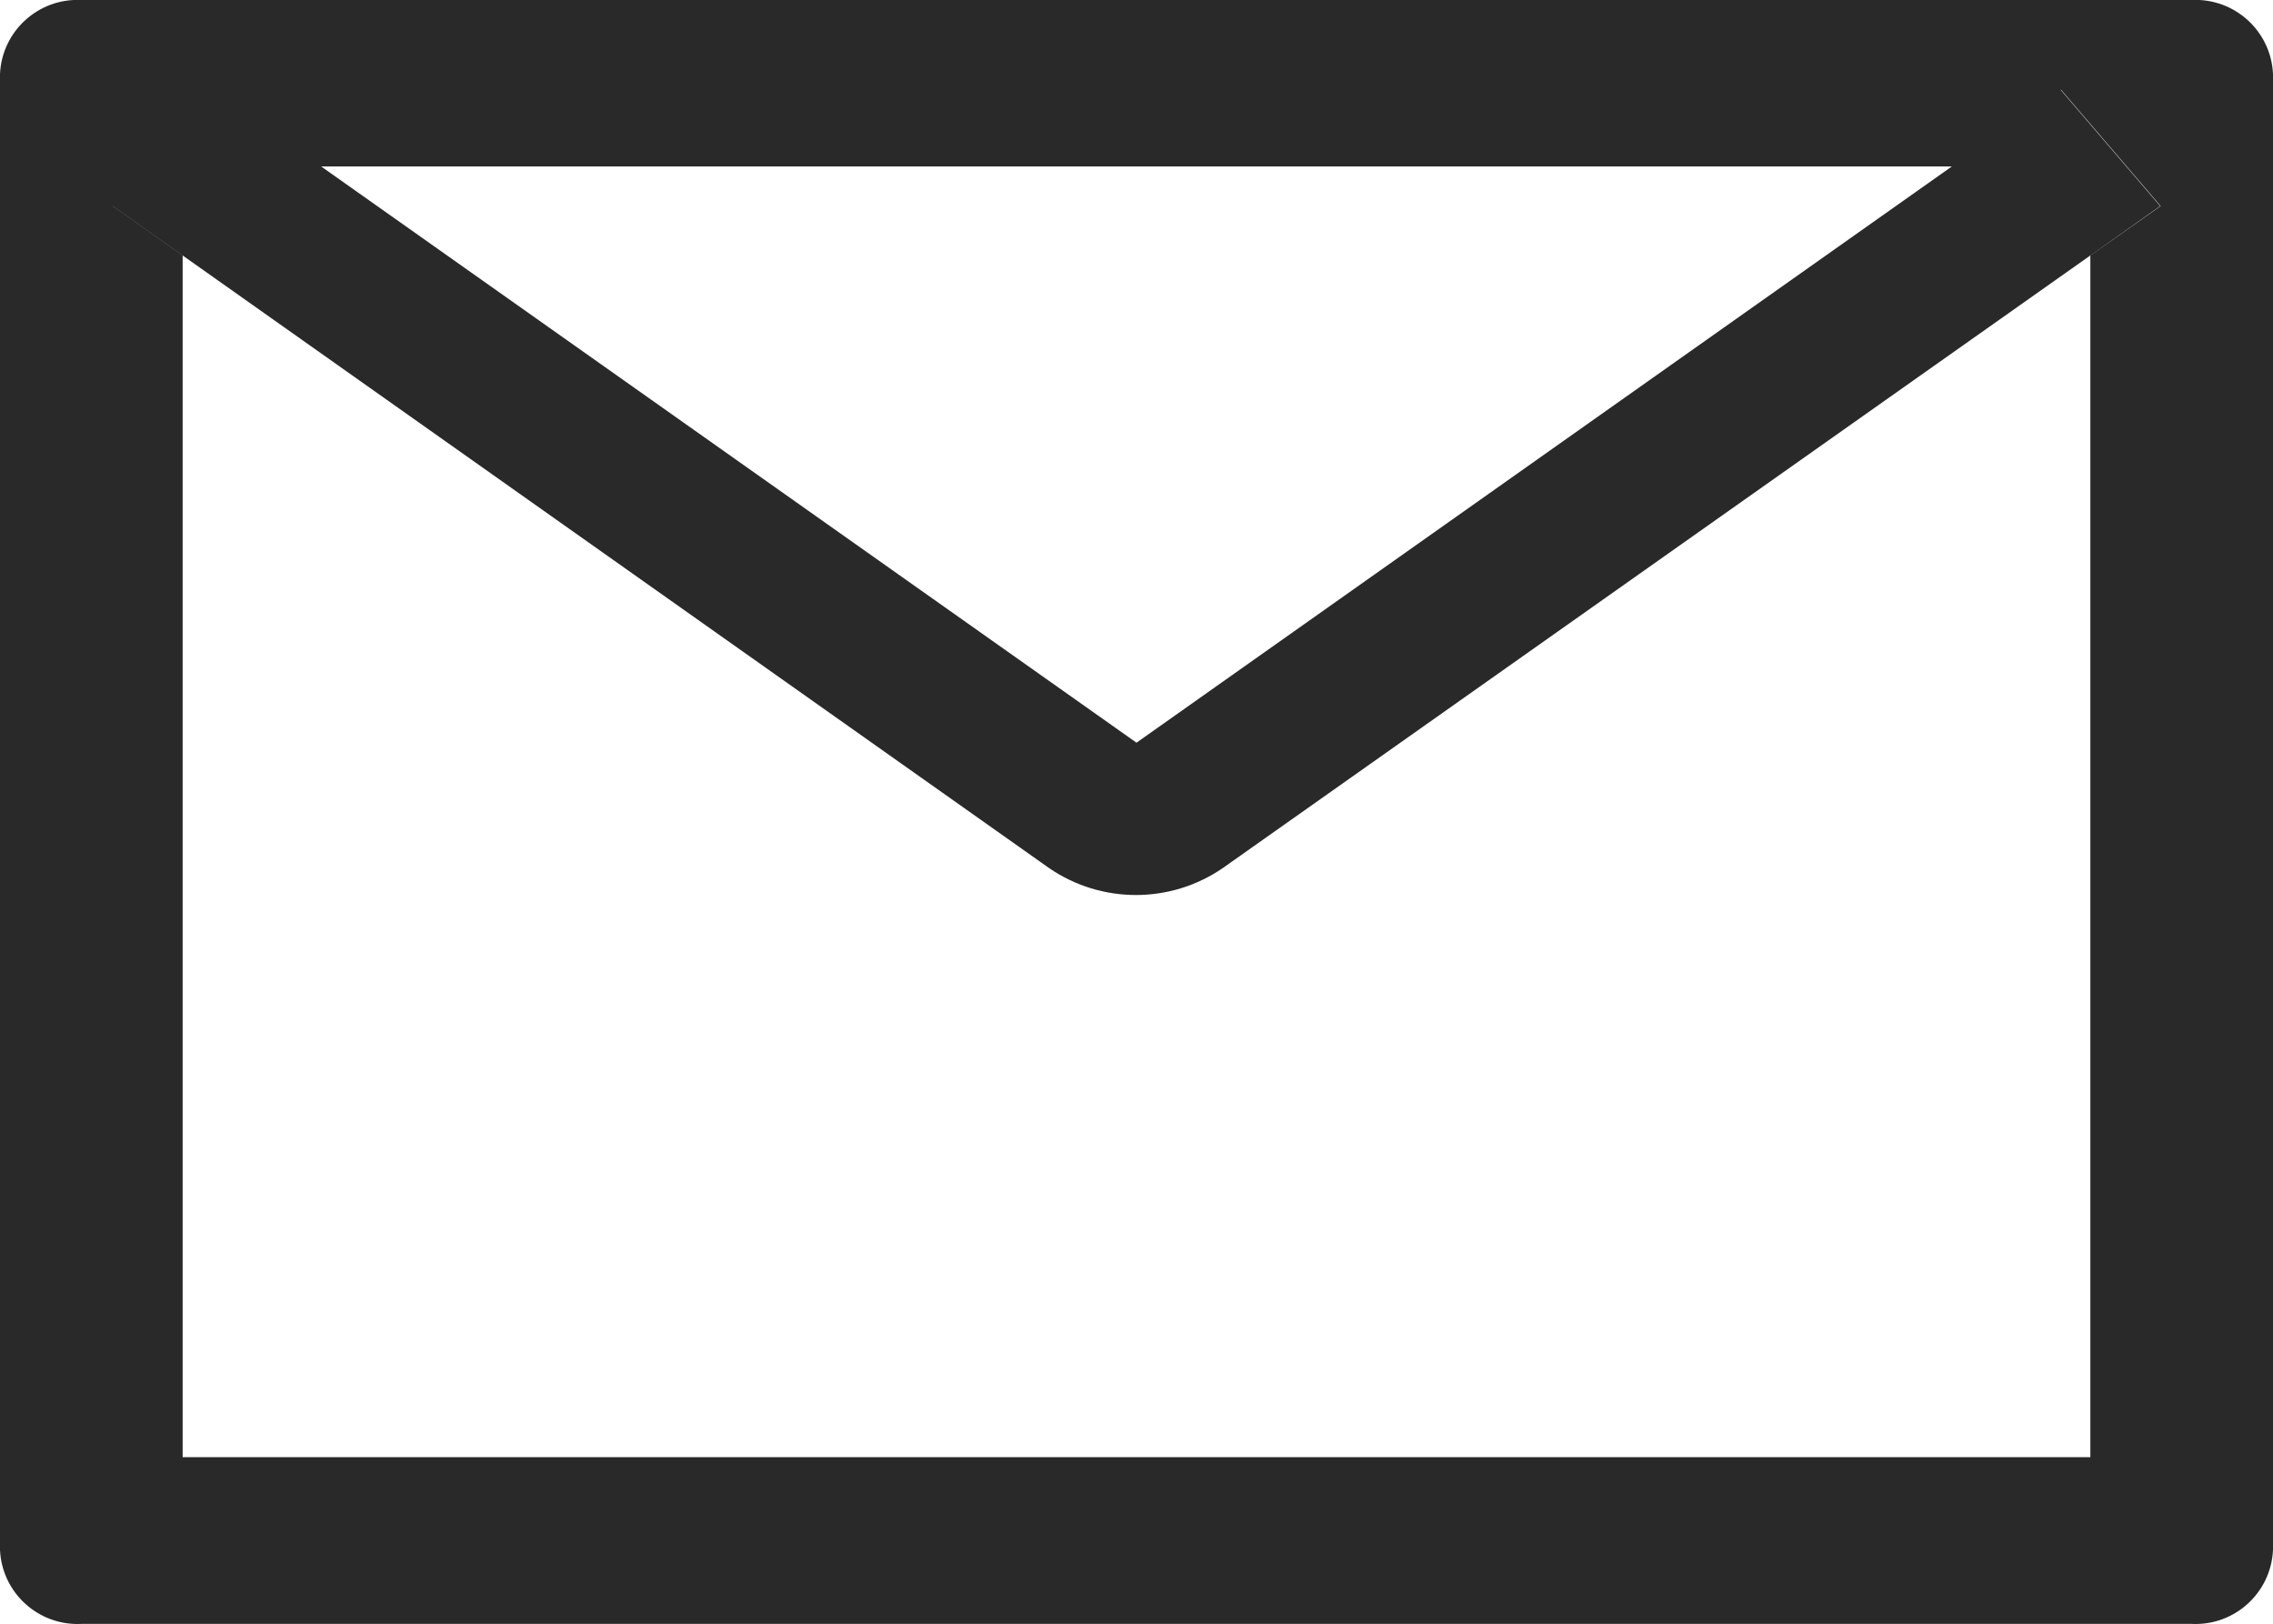
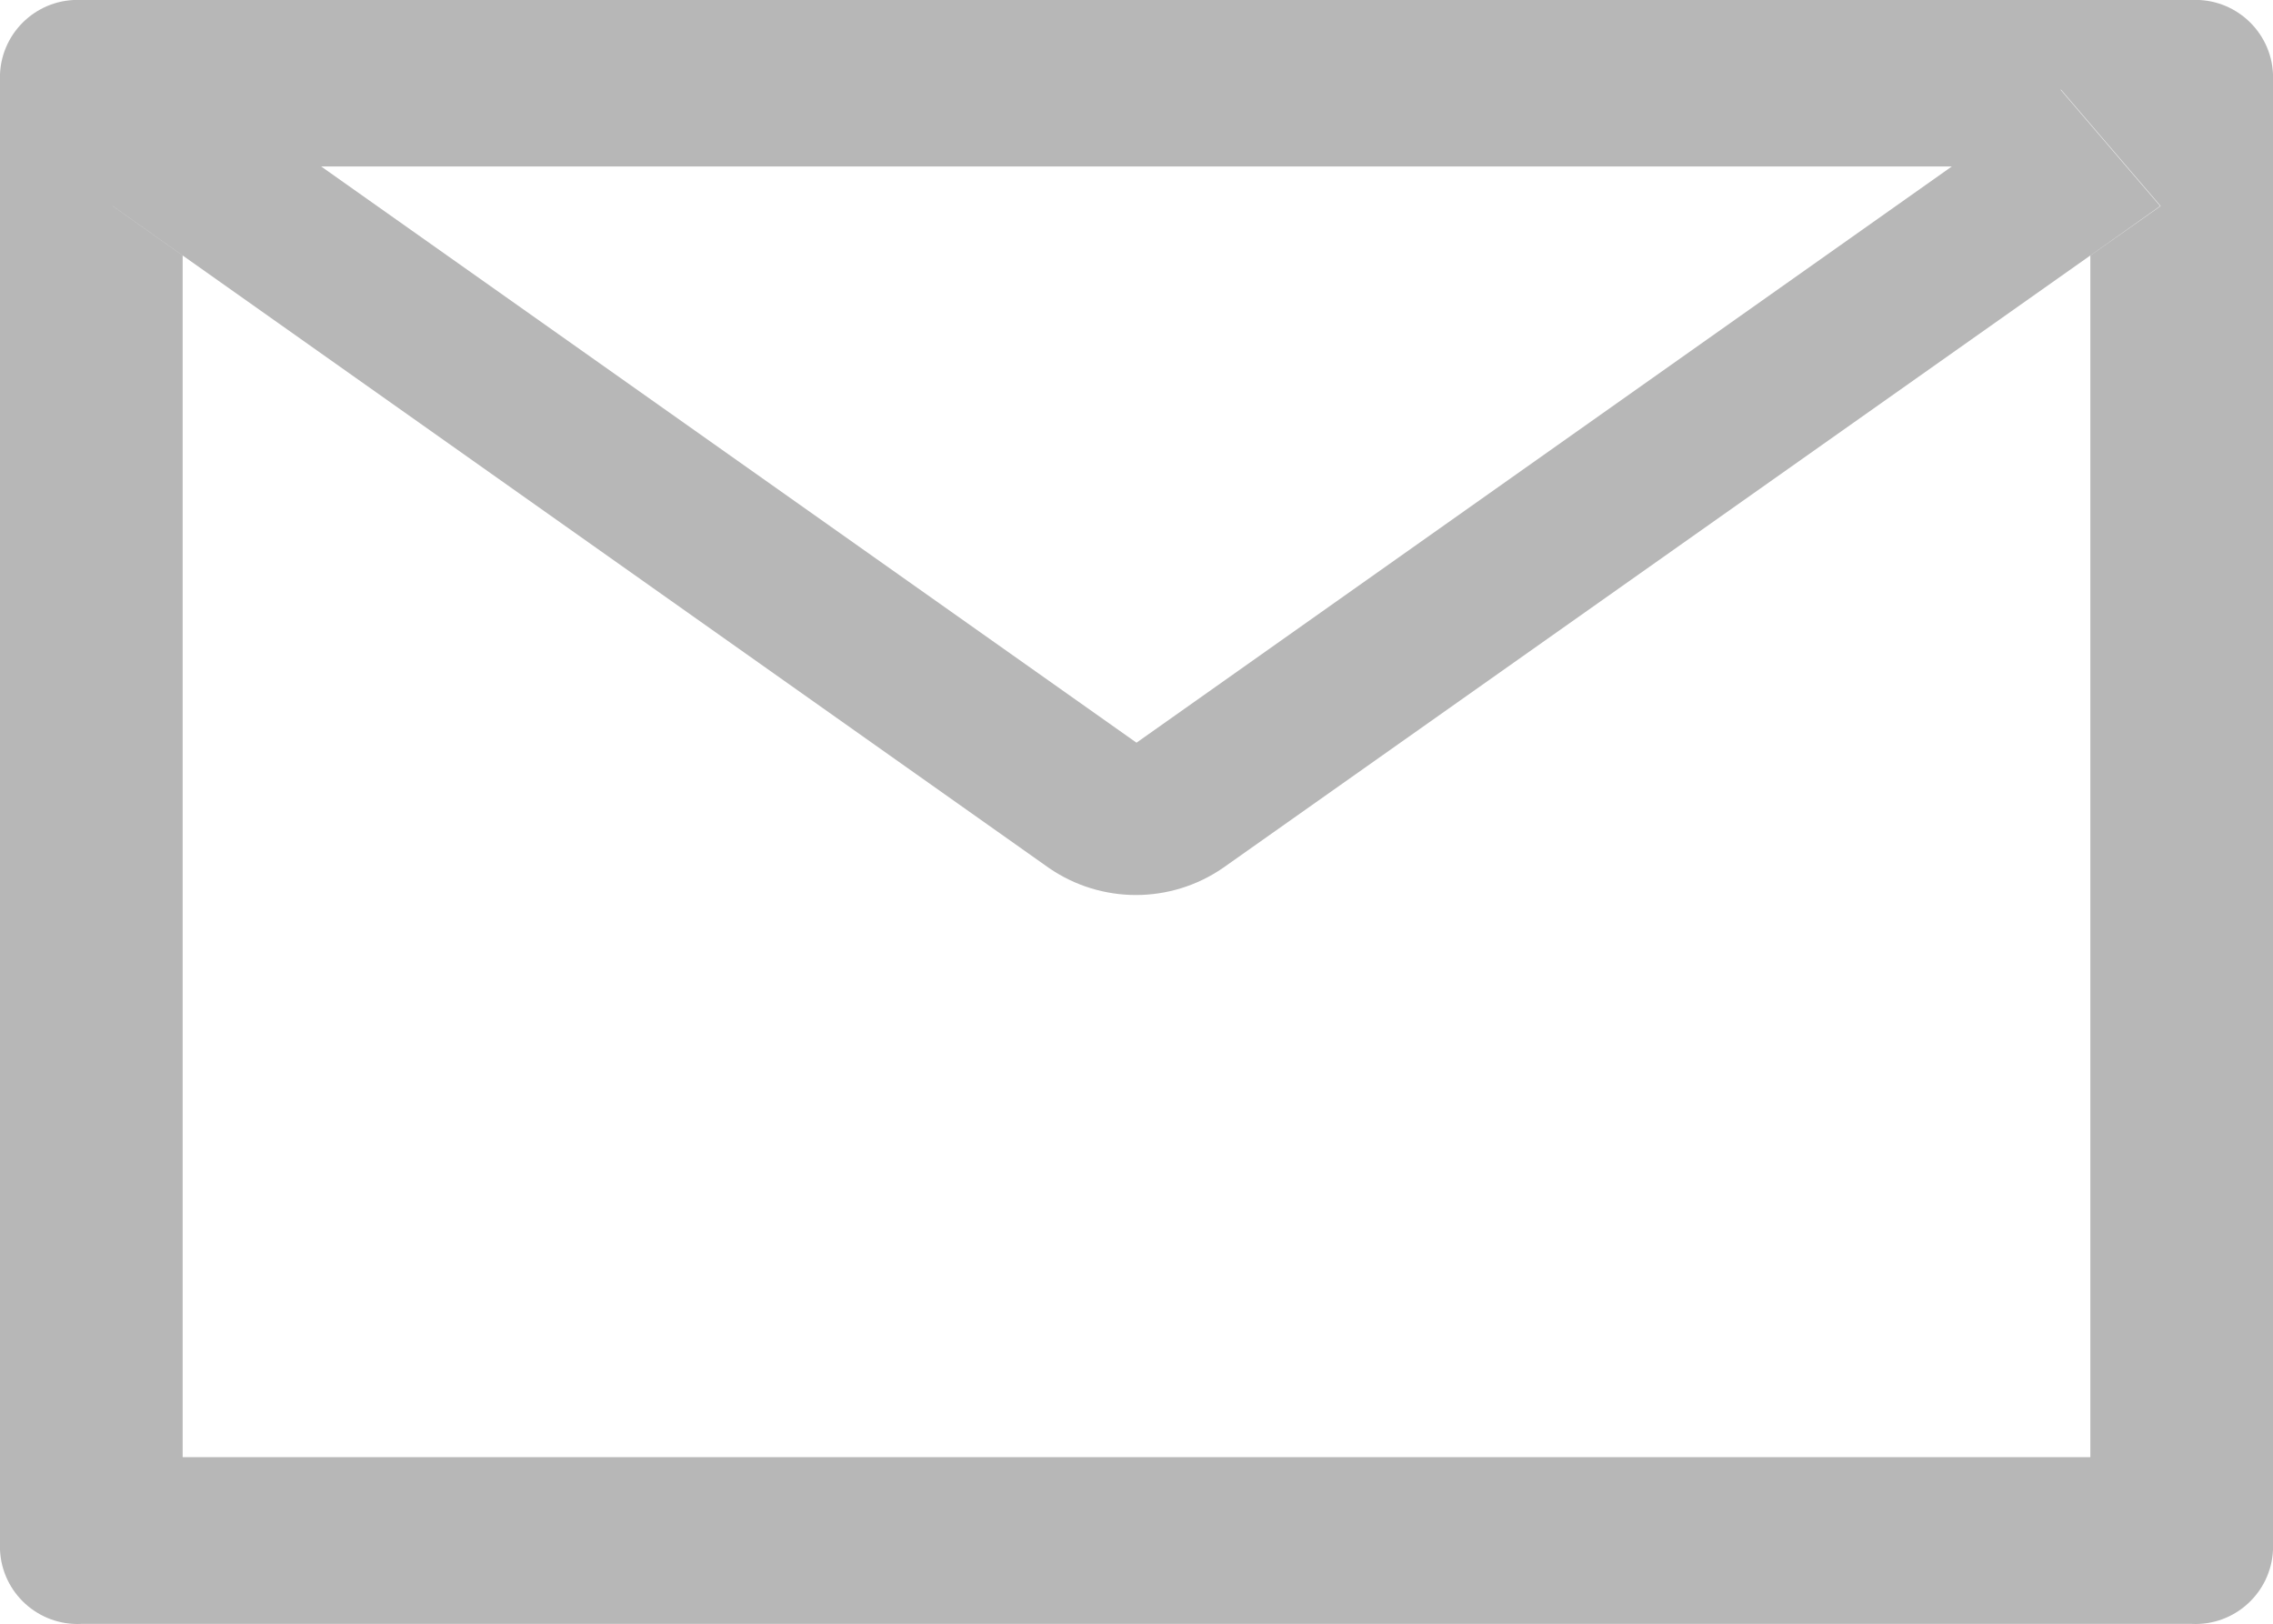
- <svg xmlns="http://www.w3.org/2000/svg" width="14" height="10" fill="#292929" viewBox="0 0 14 10">
+ <svg xmlns="http://www.w3.org/2000/svg" width="14" height="10" fill="#B7B7B7" viewBox="0 0 14 10">
  <path id="Контур_63758" d="M77.5,160h-13a.478.478,0,0,0-.5.455v9.091a.478.478,0,0,0,.5.455h13a.478.478,0,0,0,.5-.455v-9.091A.478.478,0,0,0,77.5,160Zm-.625,1.574v7.4H65.125v-7.4l-.431-.305.614-.717.669.473H76.025l.669-.473.614.717Zm-.85-.551L71,164.574l-5.025-3.551-.669-.473-.614.717.431.305,5.337,3.773a.945.945,0,0,0,1.073,0l5.341-3.771.431-.305-.614-.717Z" transform="translate(-64 -160)" />
</svg>
